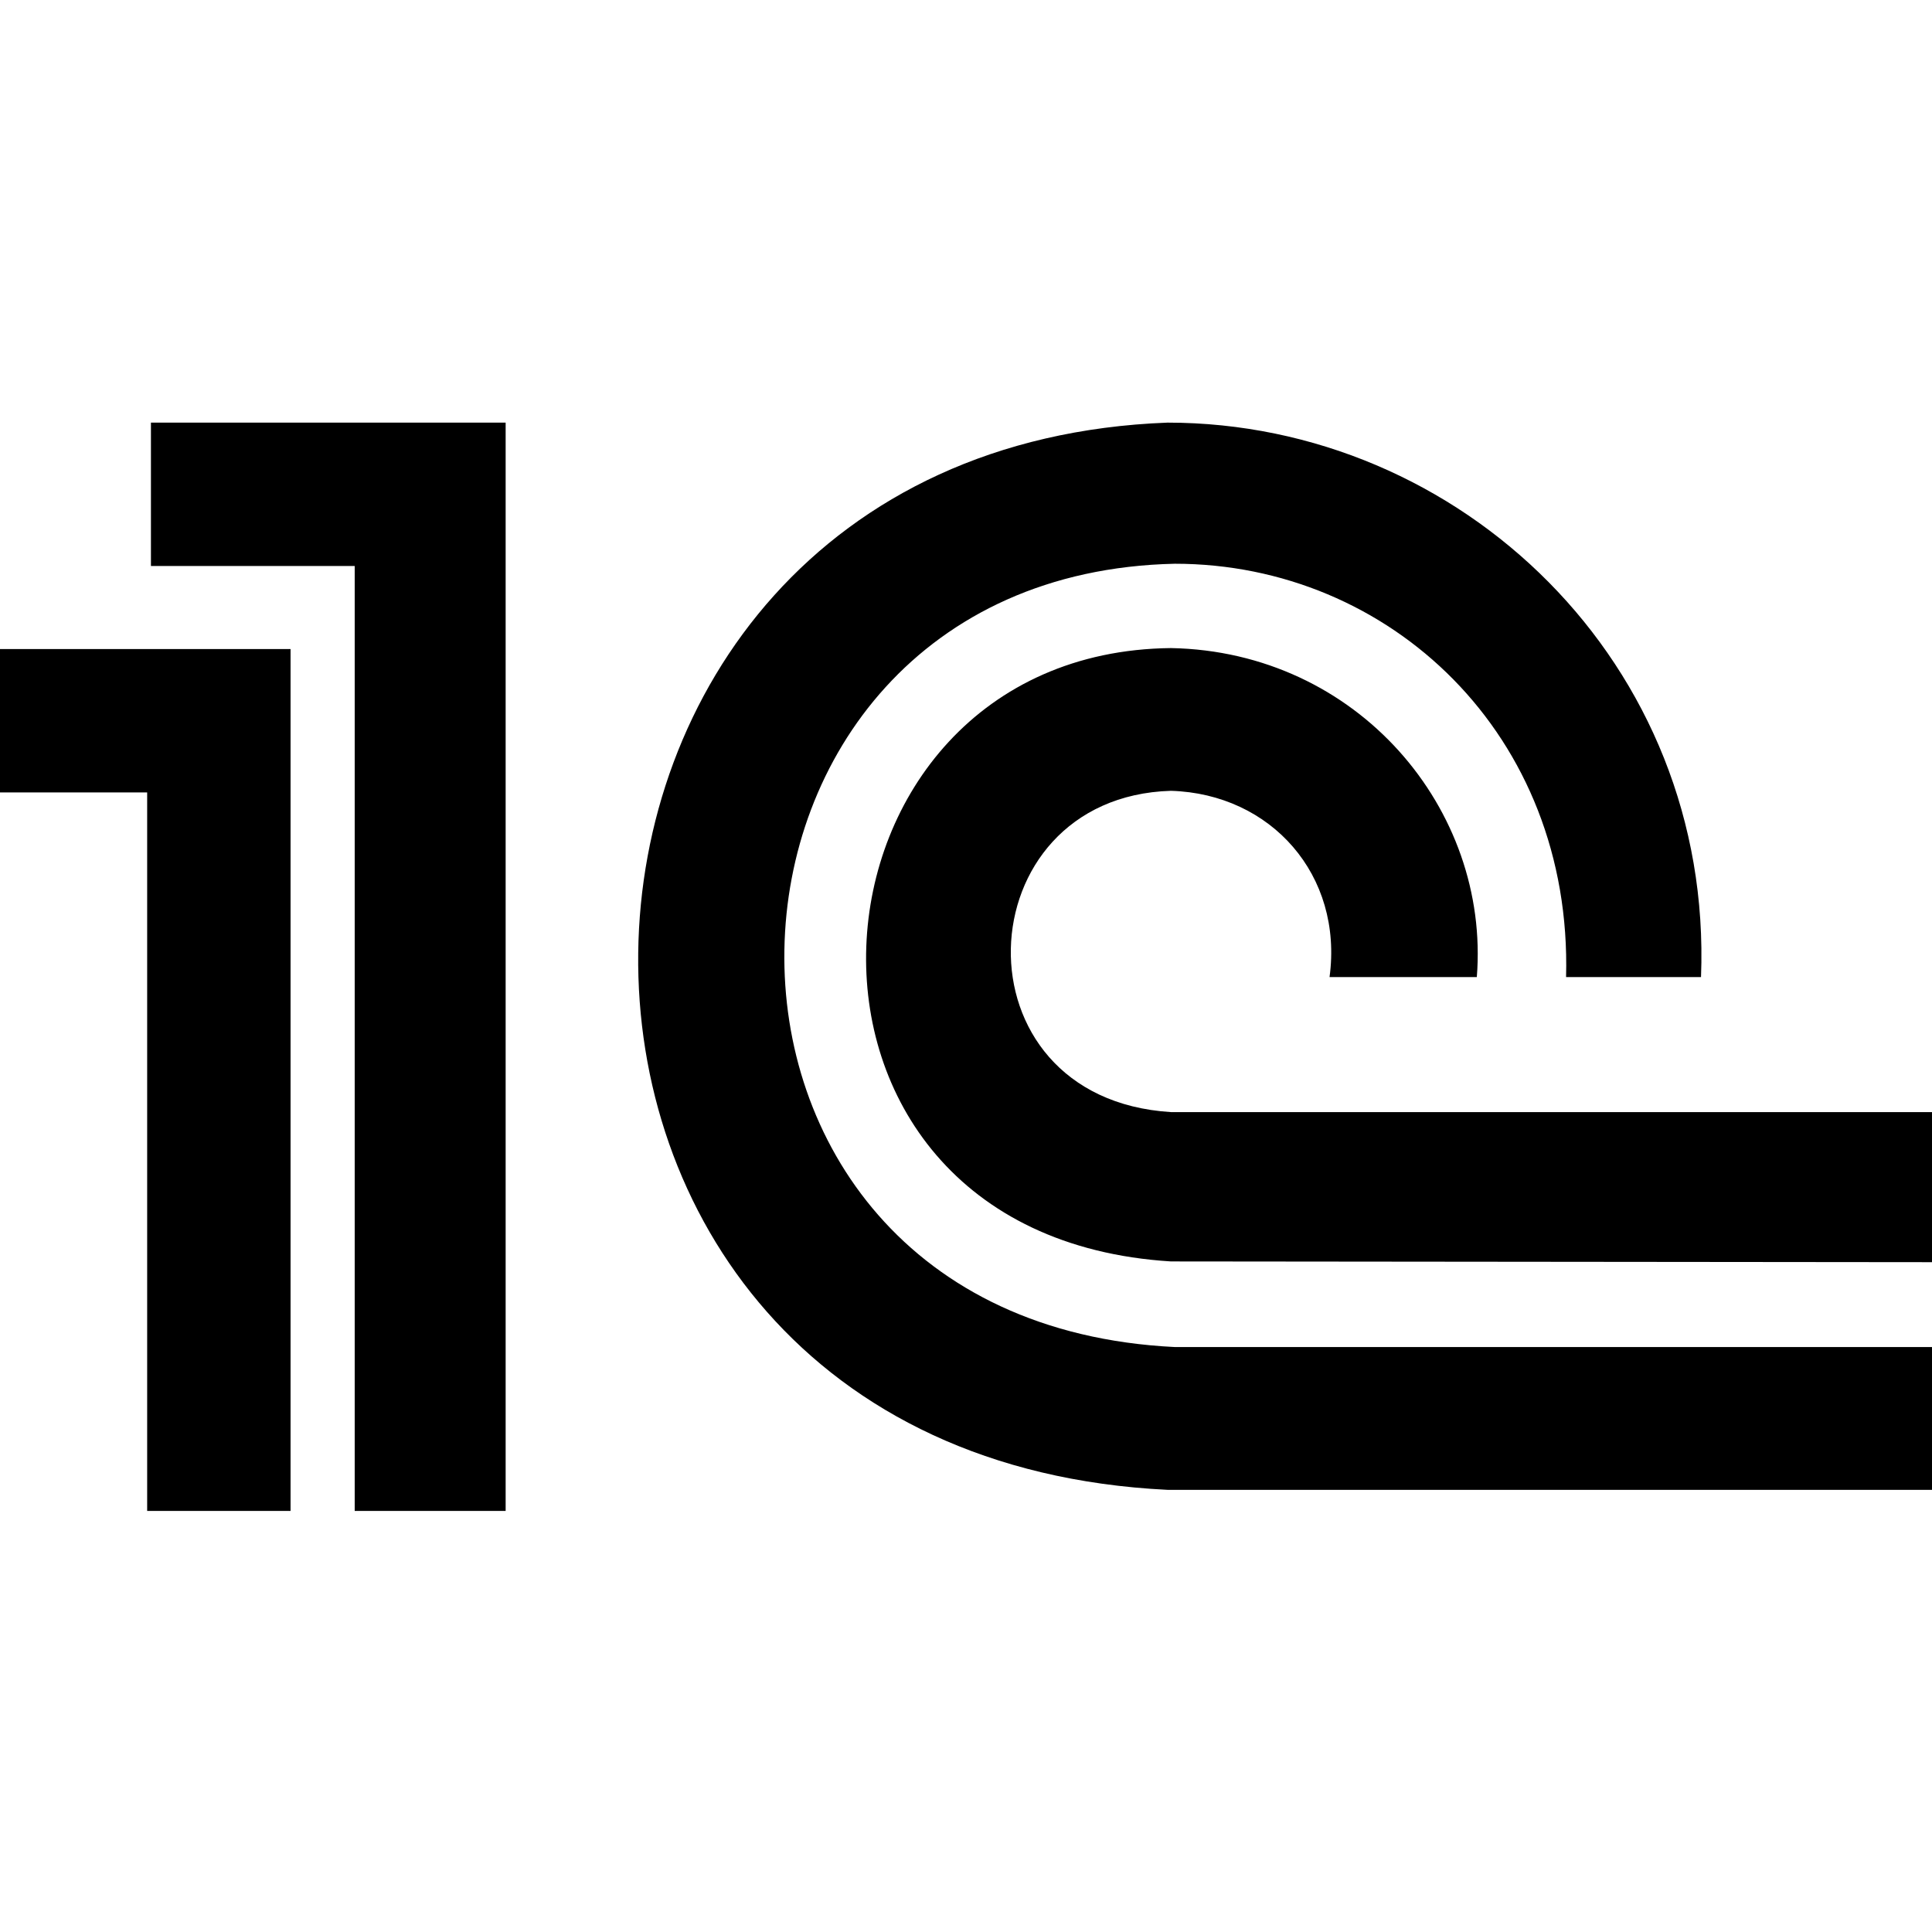
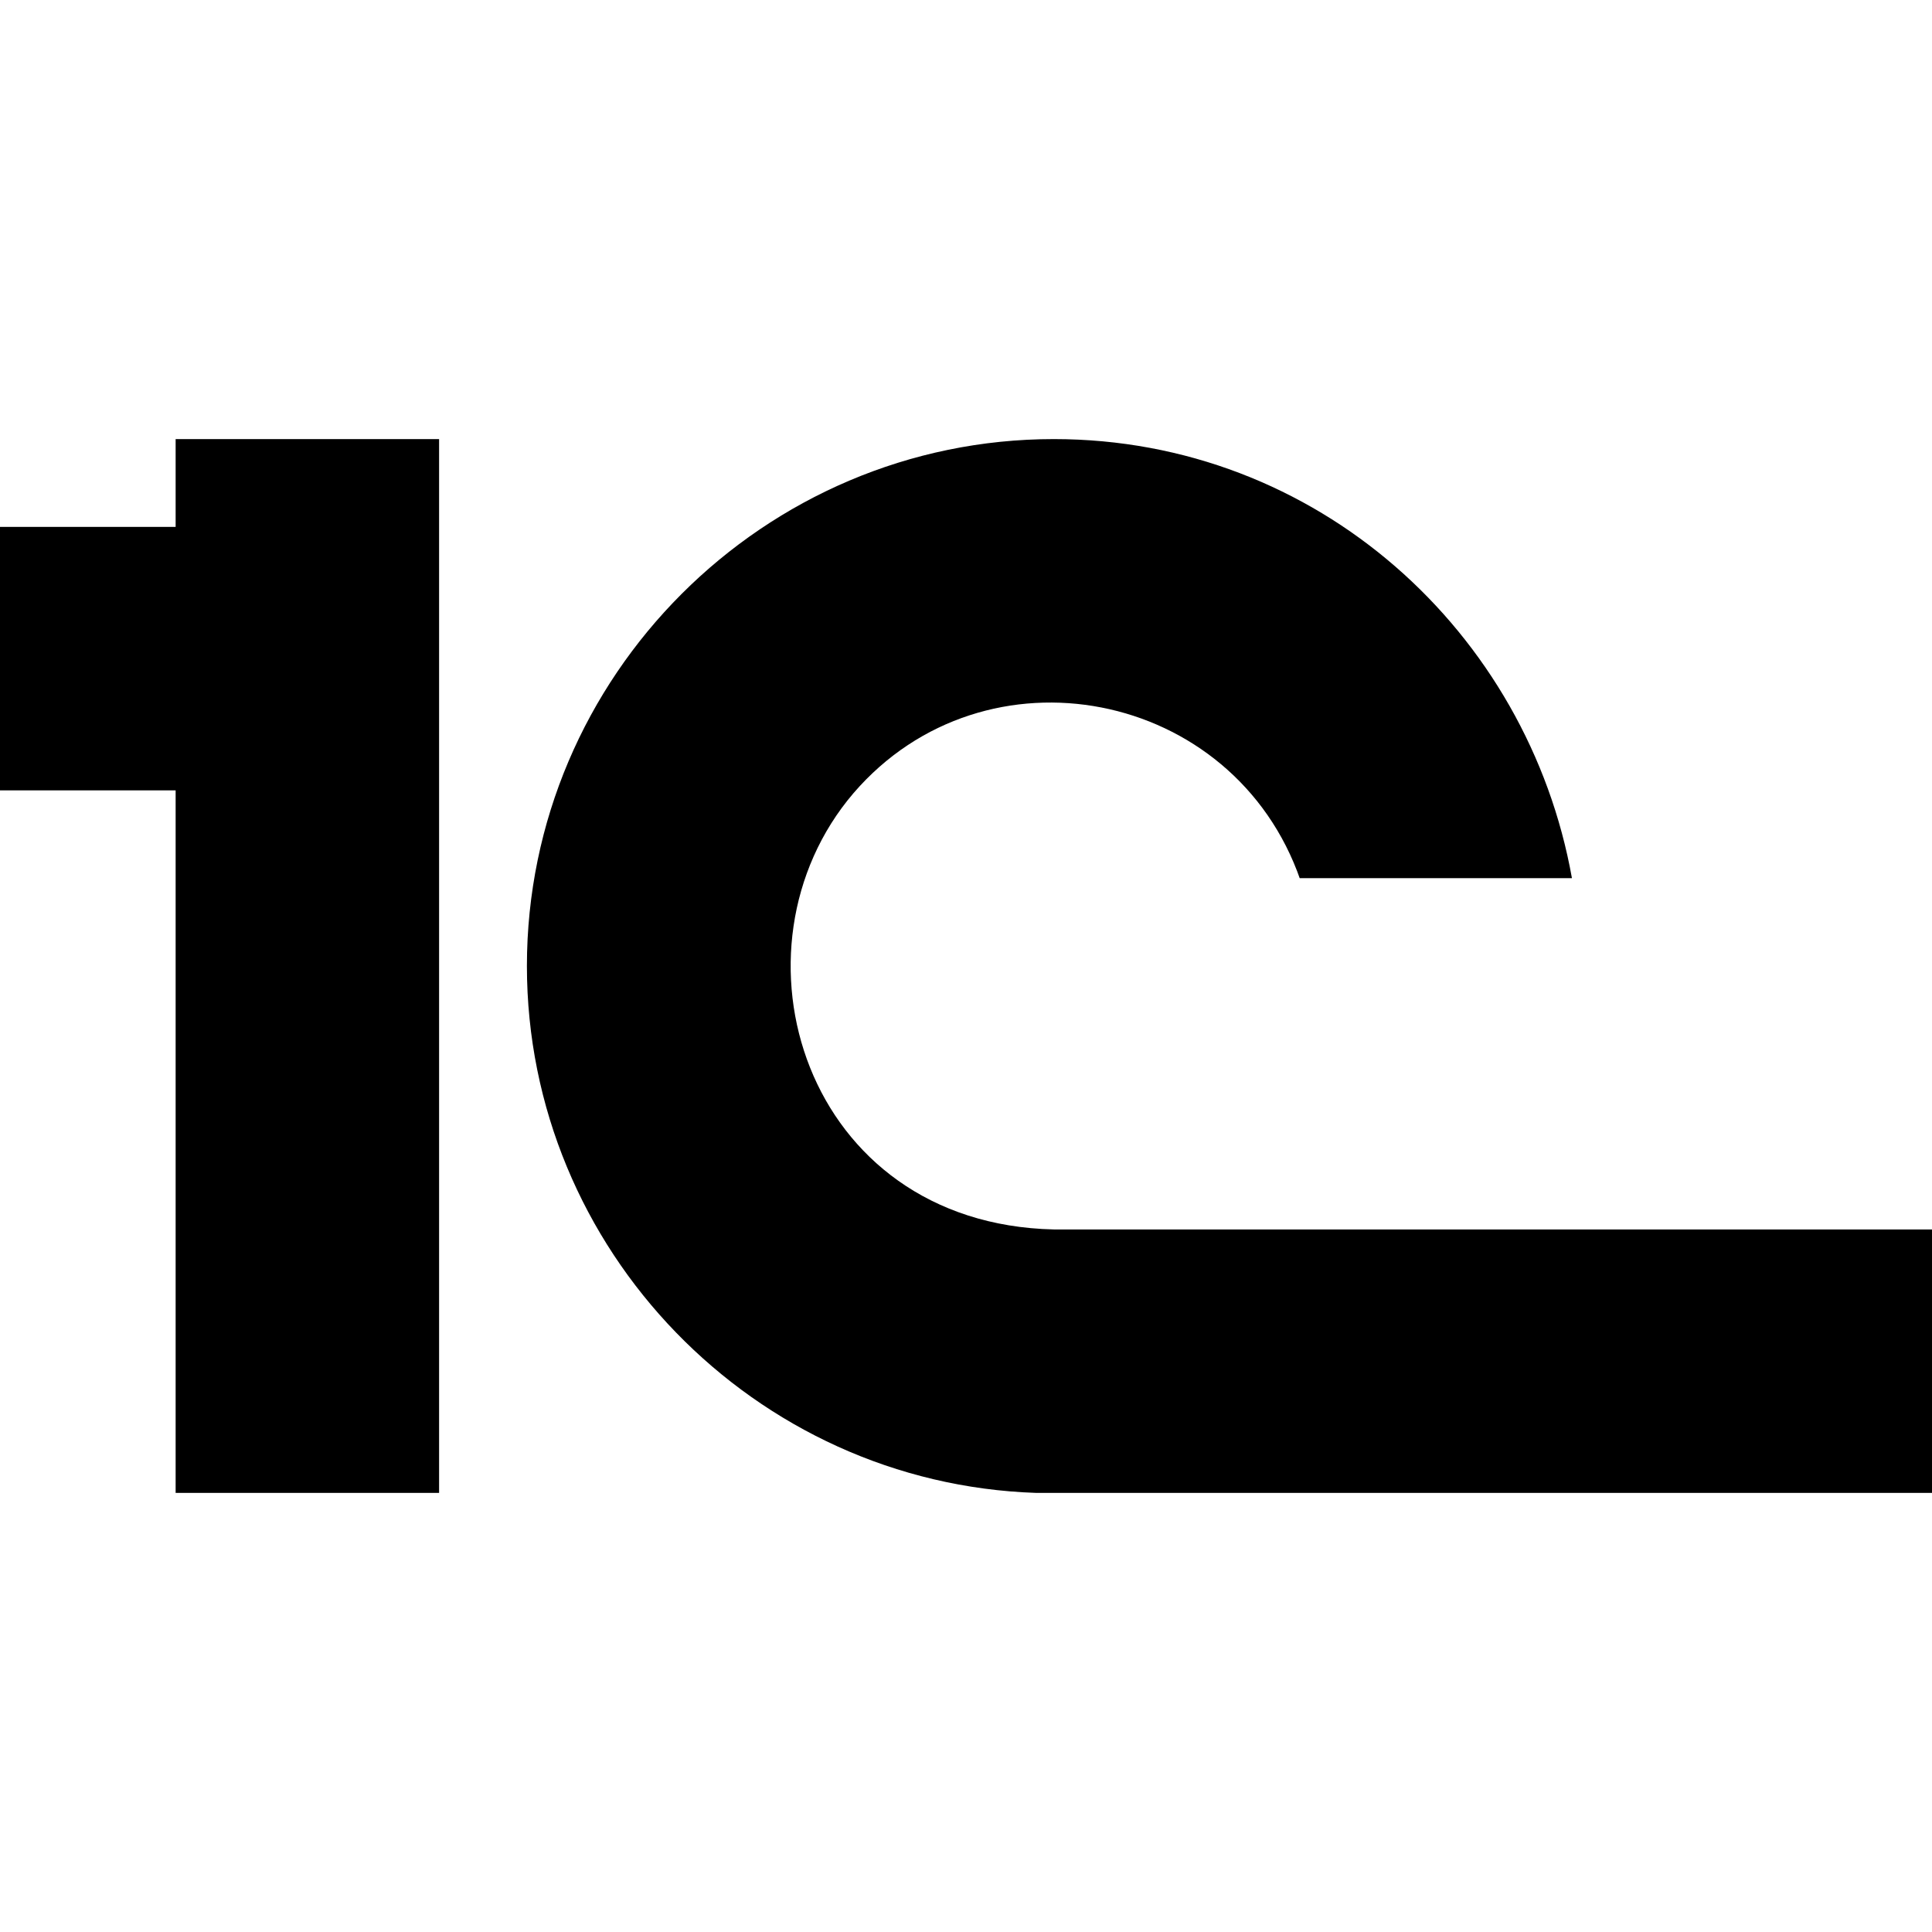
<svg xmlns="http://www.w3.org/2000/svg" version="1.1" x="0px" y="0px" width="512px" height="512px">
-   <path class="st0" d="M94,400.417V150H40v-38h94v288.417H94z M39,400.417h38V172H0v38h39V400.417z M310.315,294.716c-58.285-3.604-54.865-83.526,0-85.143c26.591,0.79,45.671,22.406,42.028,49.363h39.029c3.537-44.43-31.544-86.27-81.057-87.19c-101.803,1.057-113.492,155.546,0,162.547L512,334.489V294.716H310.315z M512,356.98H311.333c-141.364-6.941-134.53-204.651,0-207.583c56.965,0,105.404,45.311,103.693,109.539h35.76C454.02,175.8,387.053,112,309.39,112c-183.685,6.95-190.331,273.498,0,282.822H512V356.98z" />
+   <path d="M116.364,116.364v279.273H46.545V209.455H0v-69.818h46.545v-23.273H116.364z M344.436,232.727h72.145c-11.636-65.164-67.491-116.364-137.309-116.364c-76.8,0-139.636,62.836-139.636,139.636c0,75.242,60.315,137.158,134.982,139.636H512v-69.818H279.273C213,324.333,190.947,251.405,226.201,210.175c34.883-40.507,100.829-27.666,118.417,23.057" />
</svg>
